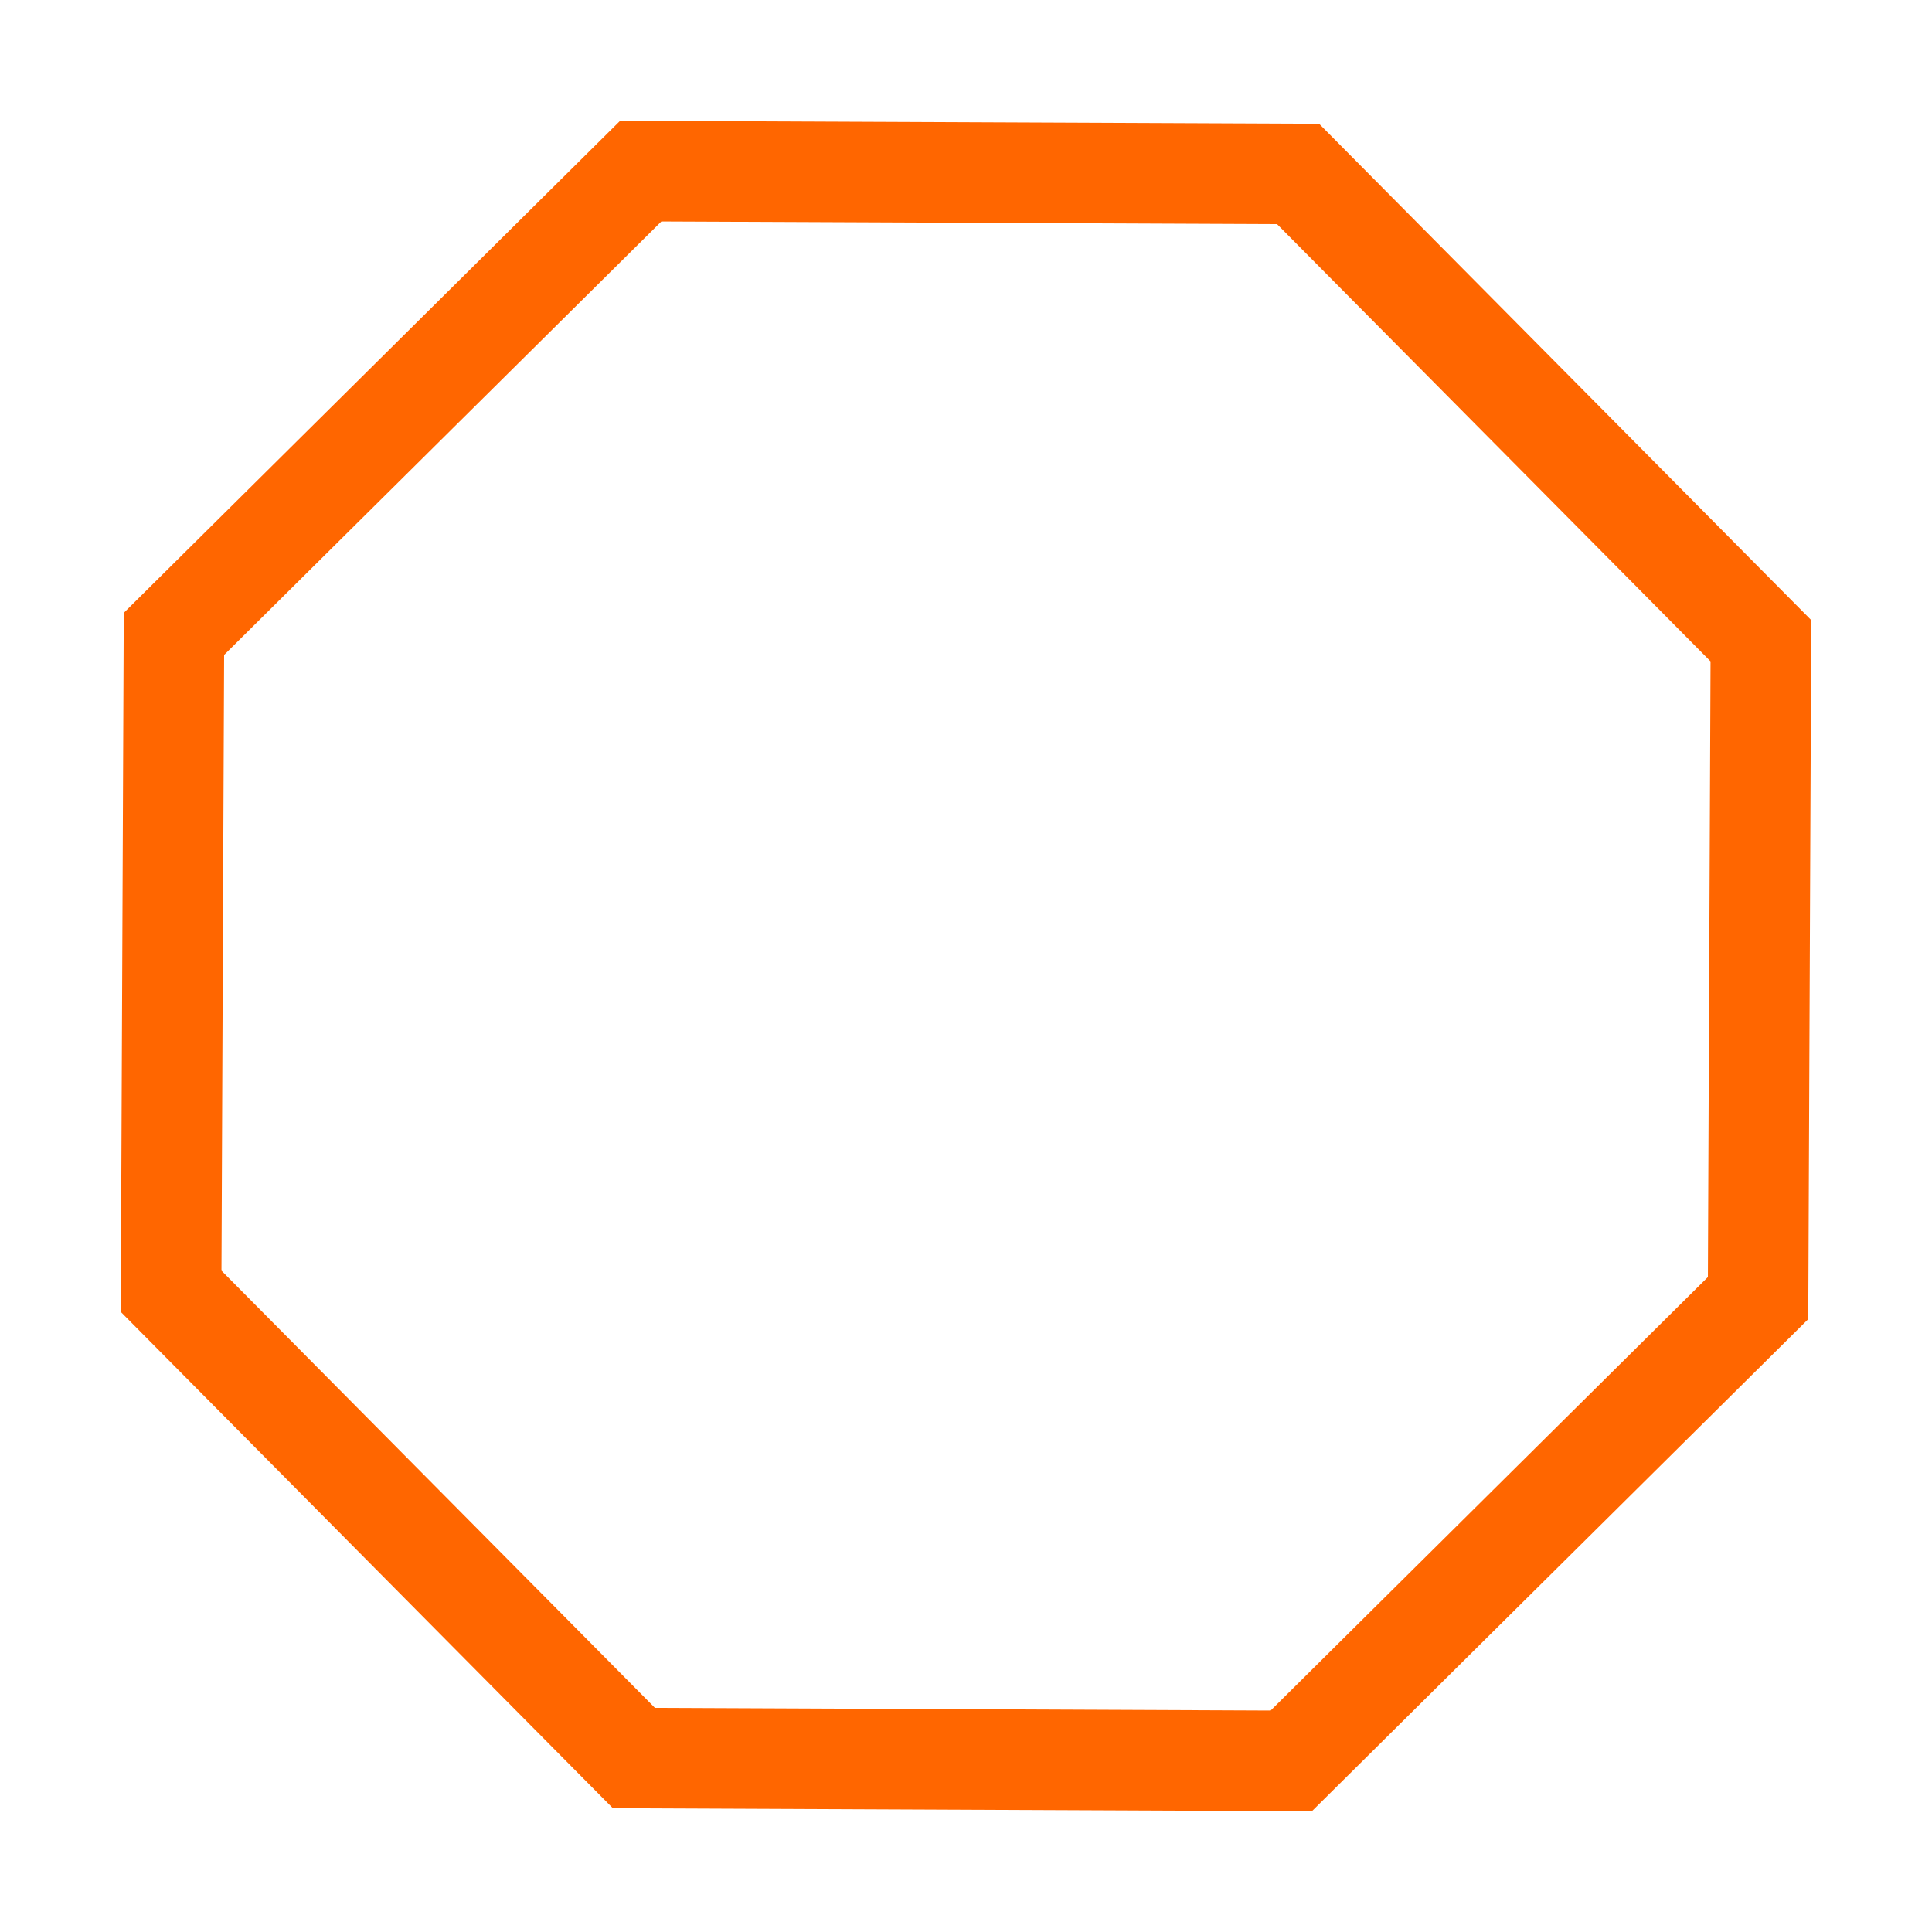
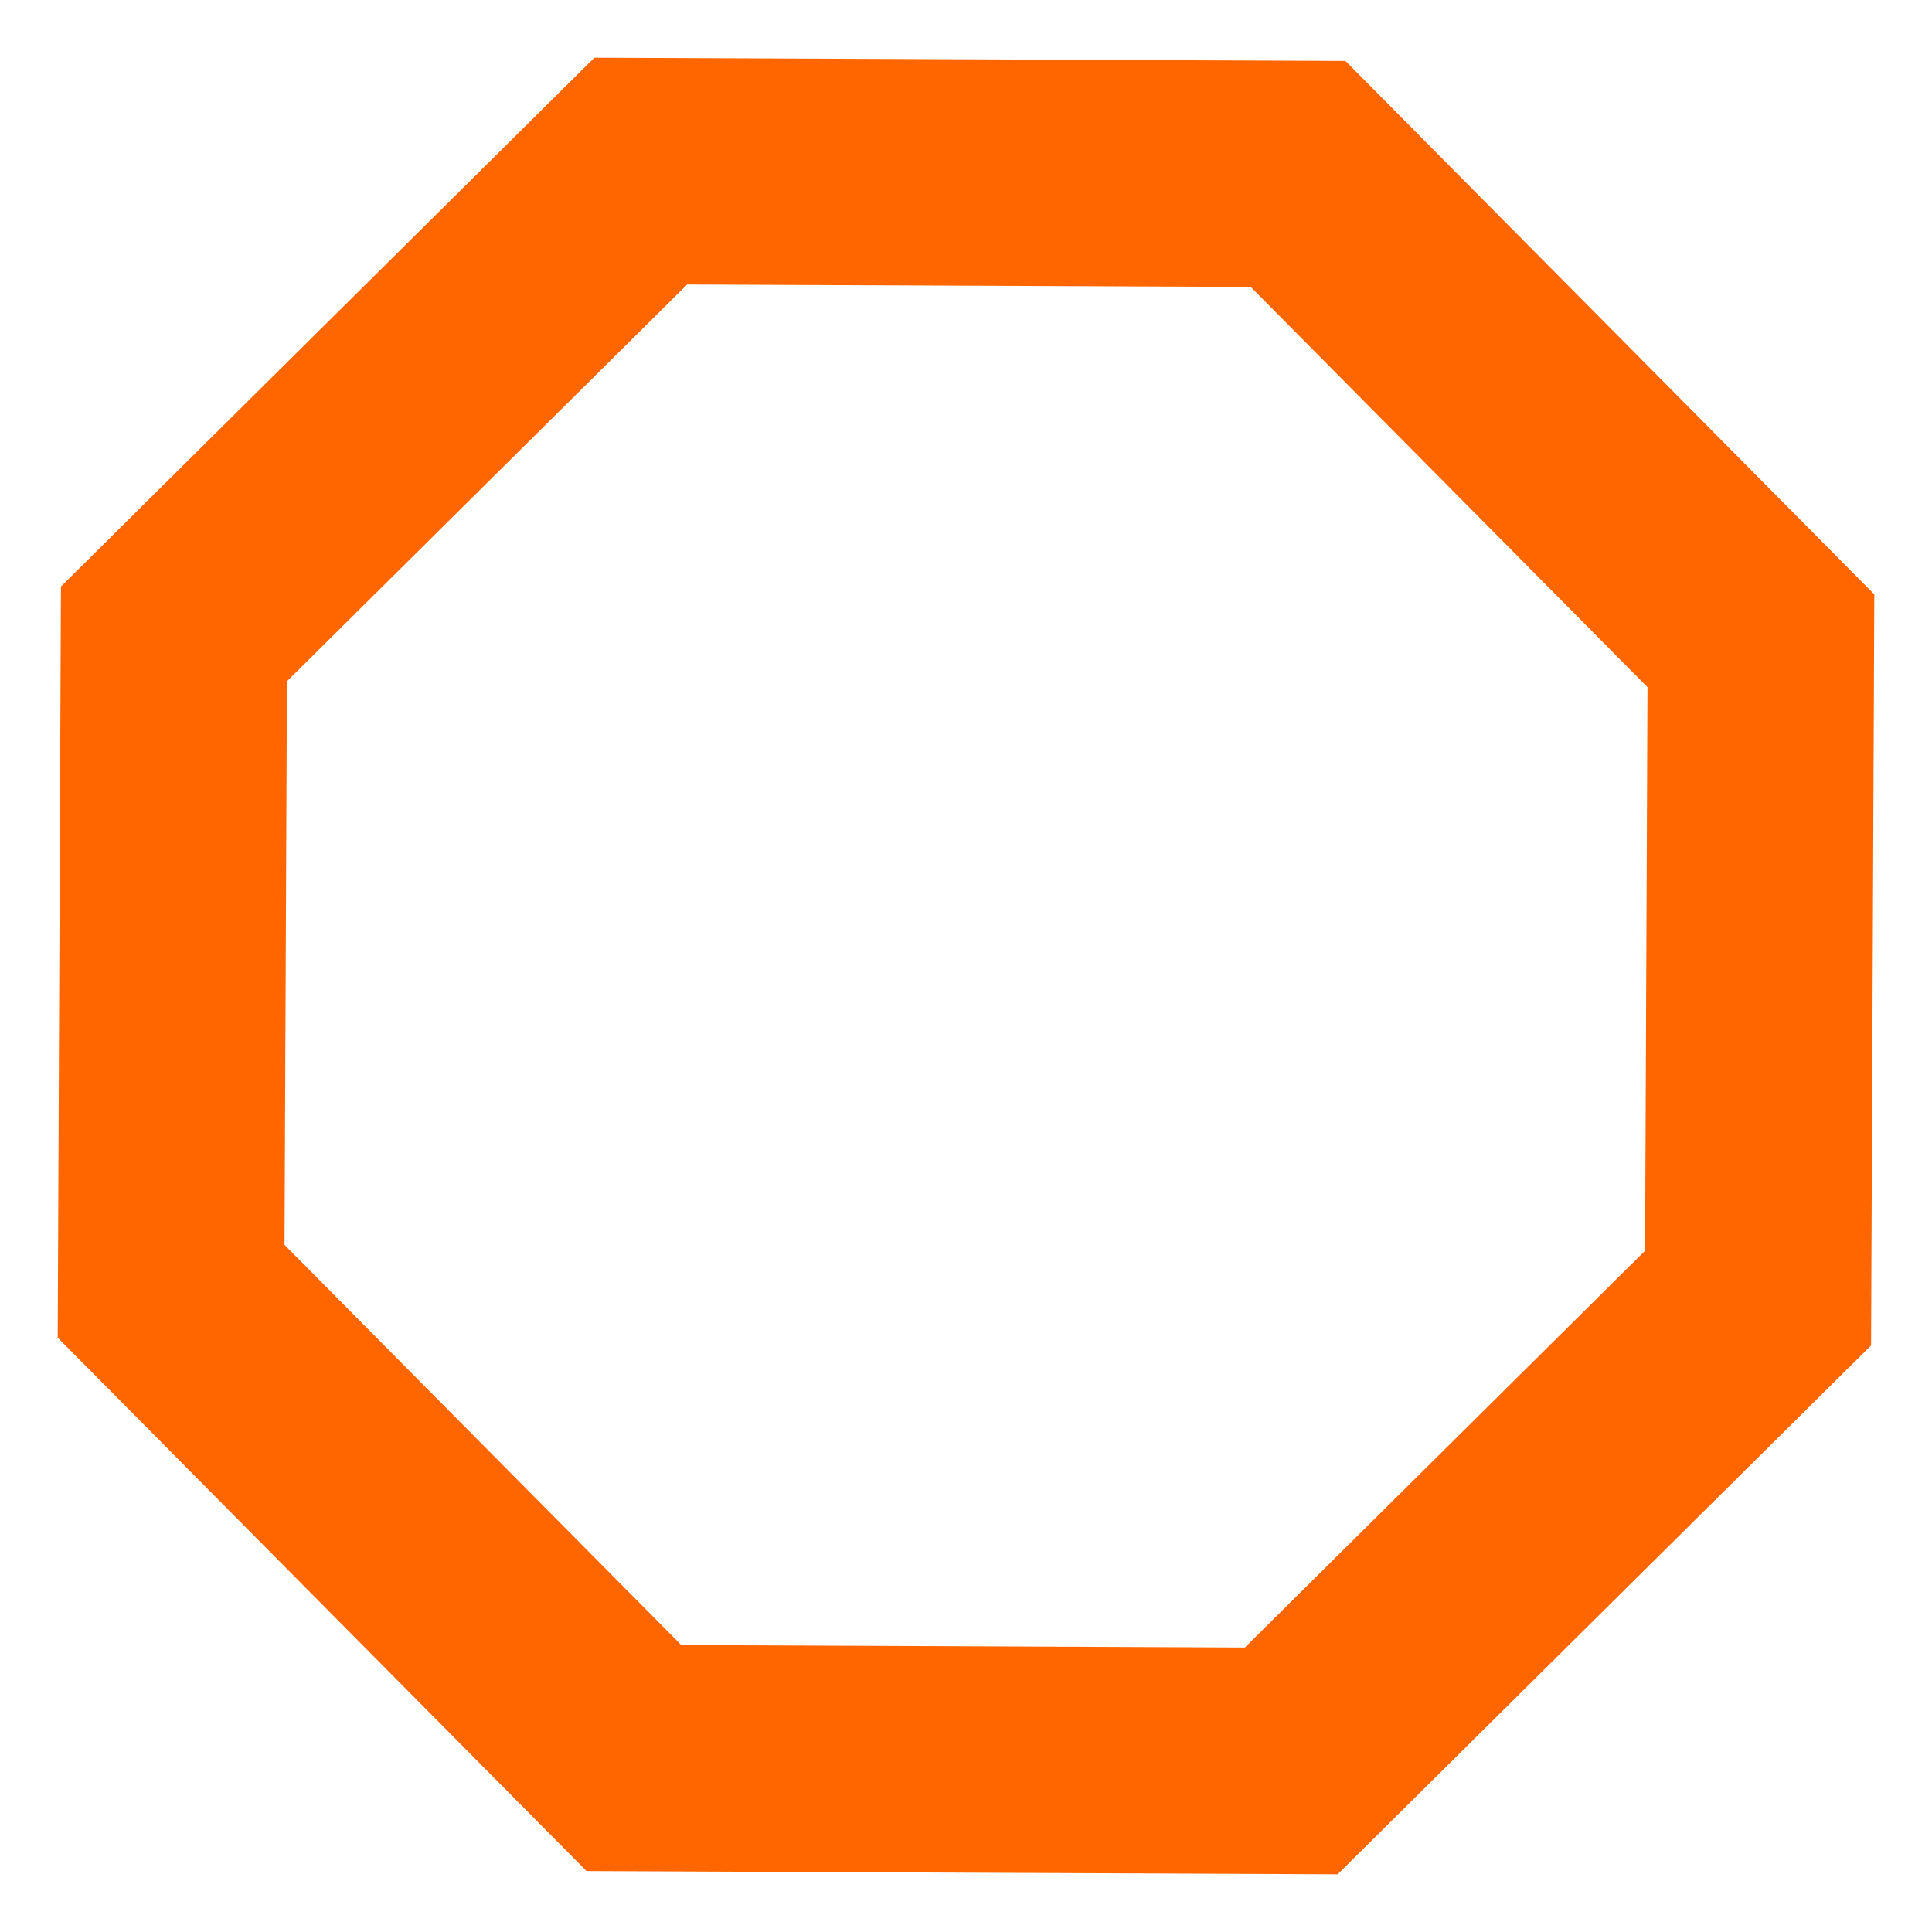
<svg xmlns="http://www.w3.org/2000/svg" width="256" height="256" viewBox="0 0 67.733 67.733" version="1.1" id="svg5">
  <defs id="defs2" />
  <g id="layer1">
-     <path style="fill:none;stroke:#ff6600;stroke-width:10;stroke-miterlimit:4;stroke-dasharray:none" id="path1152" d="M 119.767,55.926 94.746,116.332 34.341,141.353 -26.065,116.332 -51.085,55.926 -26.065,-4.479 34.341,-29.5 94.746,-4.479 Z" transform="matrix(0.1362868,-0.3250598,0.3250598,0.1362868,11.00702,37.40746)" />
+     <path style="fill:none;stroke:#ff6600;stroke-width:22.519;stroke-miterlimit:4;stroke-dasharray:none" id="path1152" d="M 119.767,55.926 94.746,116.332 34.341,141.353 -26.065,116.332 -51.085,55.926 -26.065,-4.479 34.341,-29.5 94.746,-4.479 Z" transform="matrix(0.1362868,-0.3250598,0.3250598,0.1362868,11.00702,37.40746)" />
  </g>
</svg>
